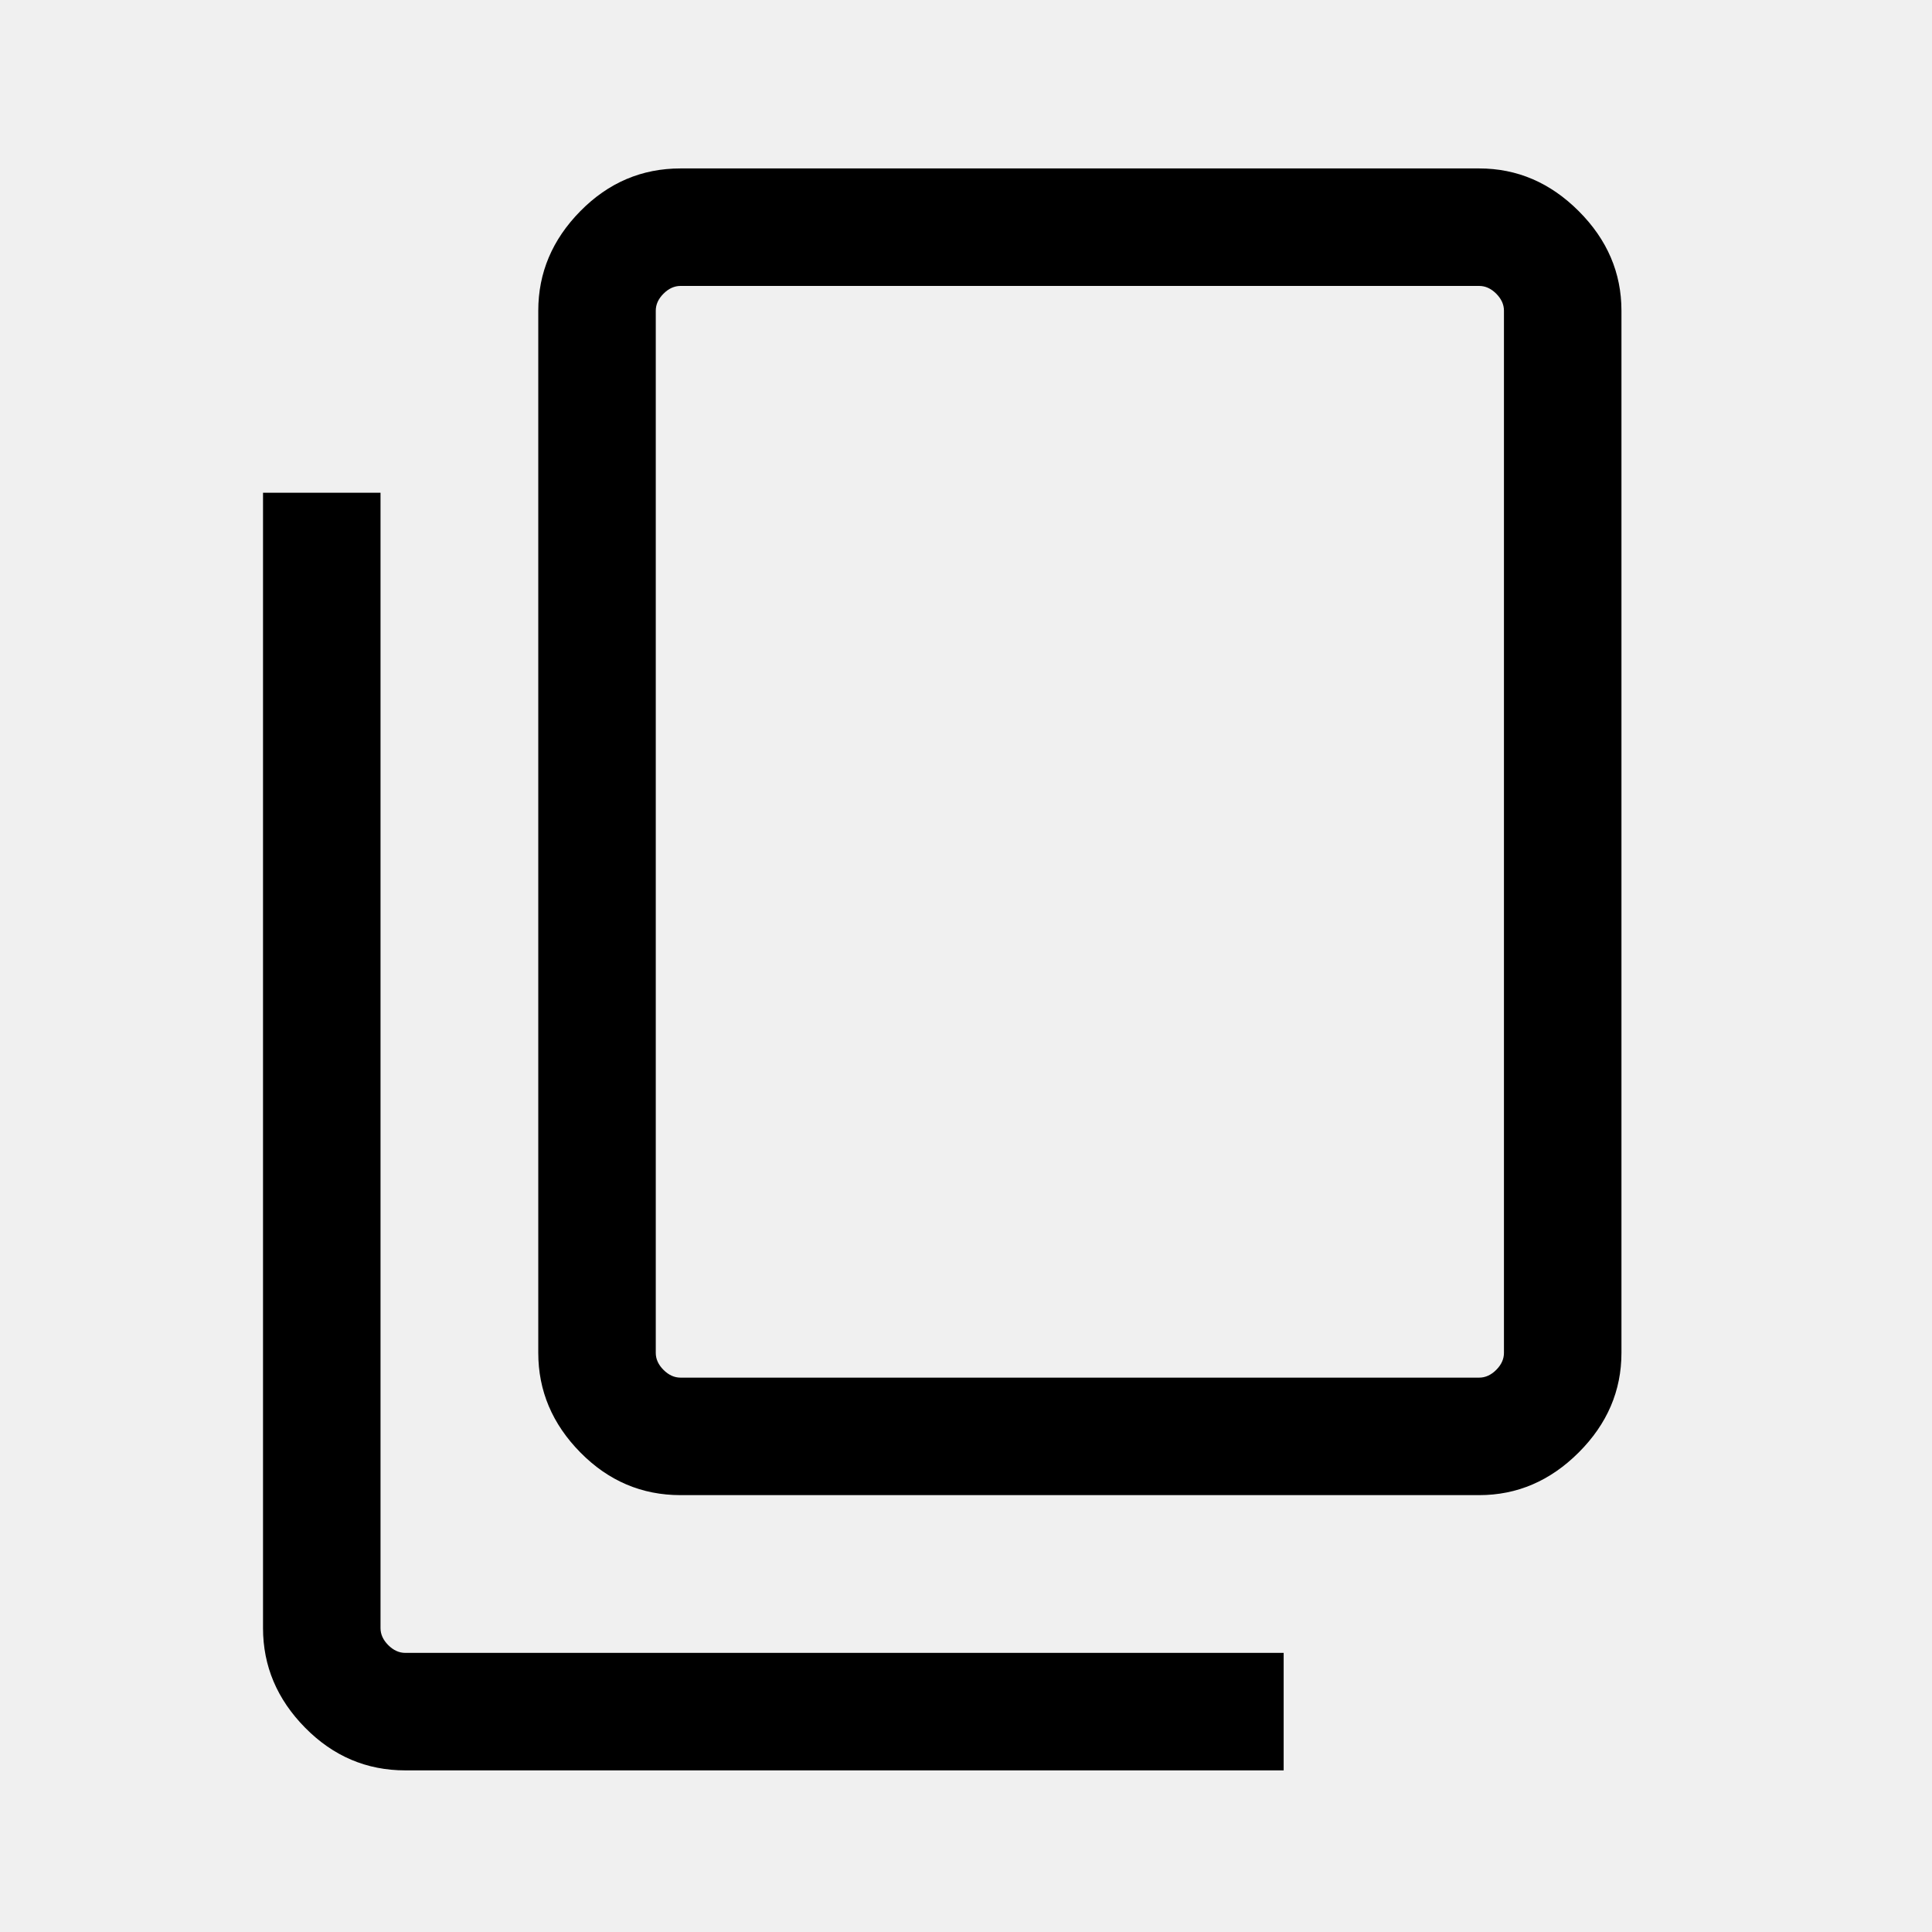
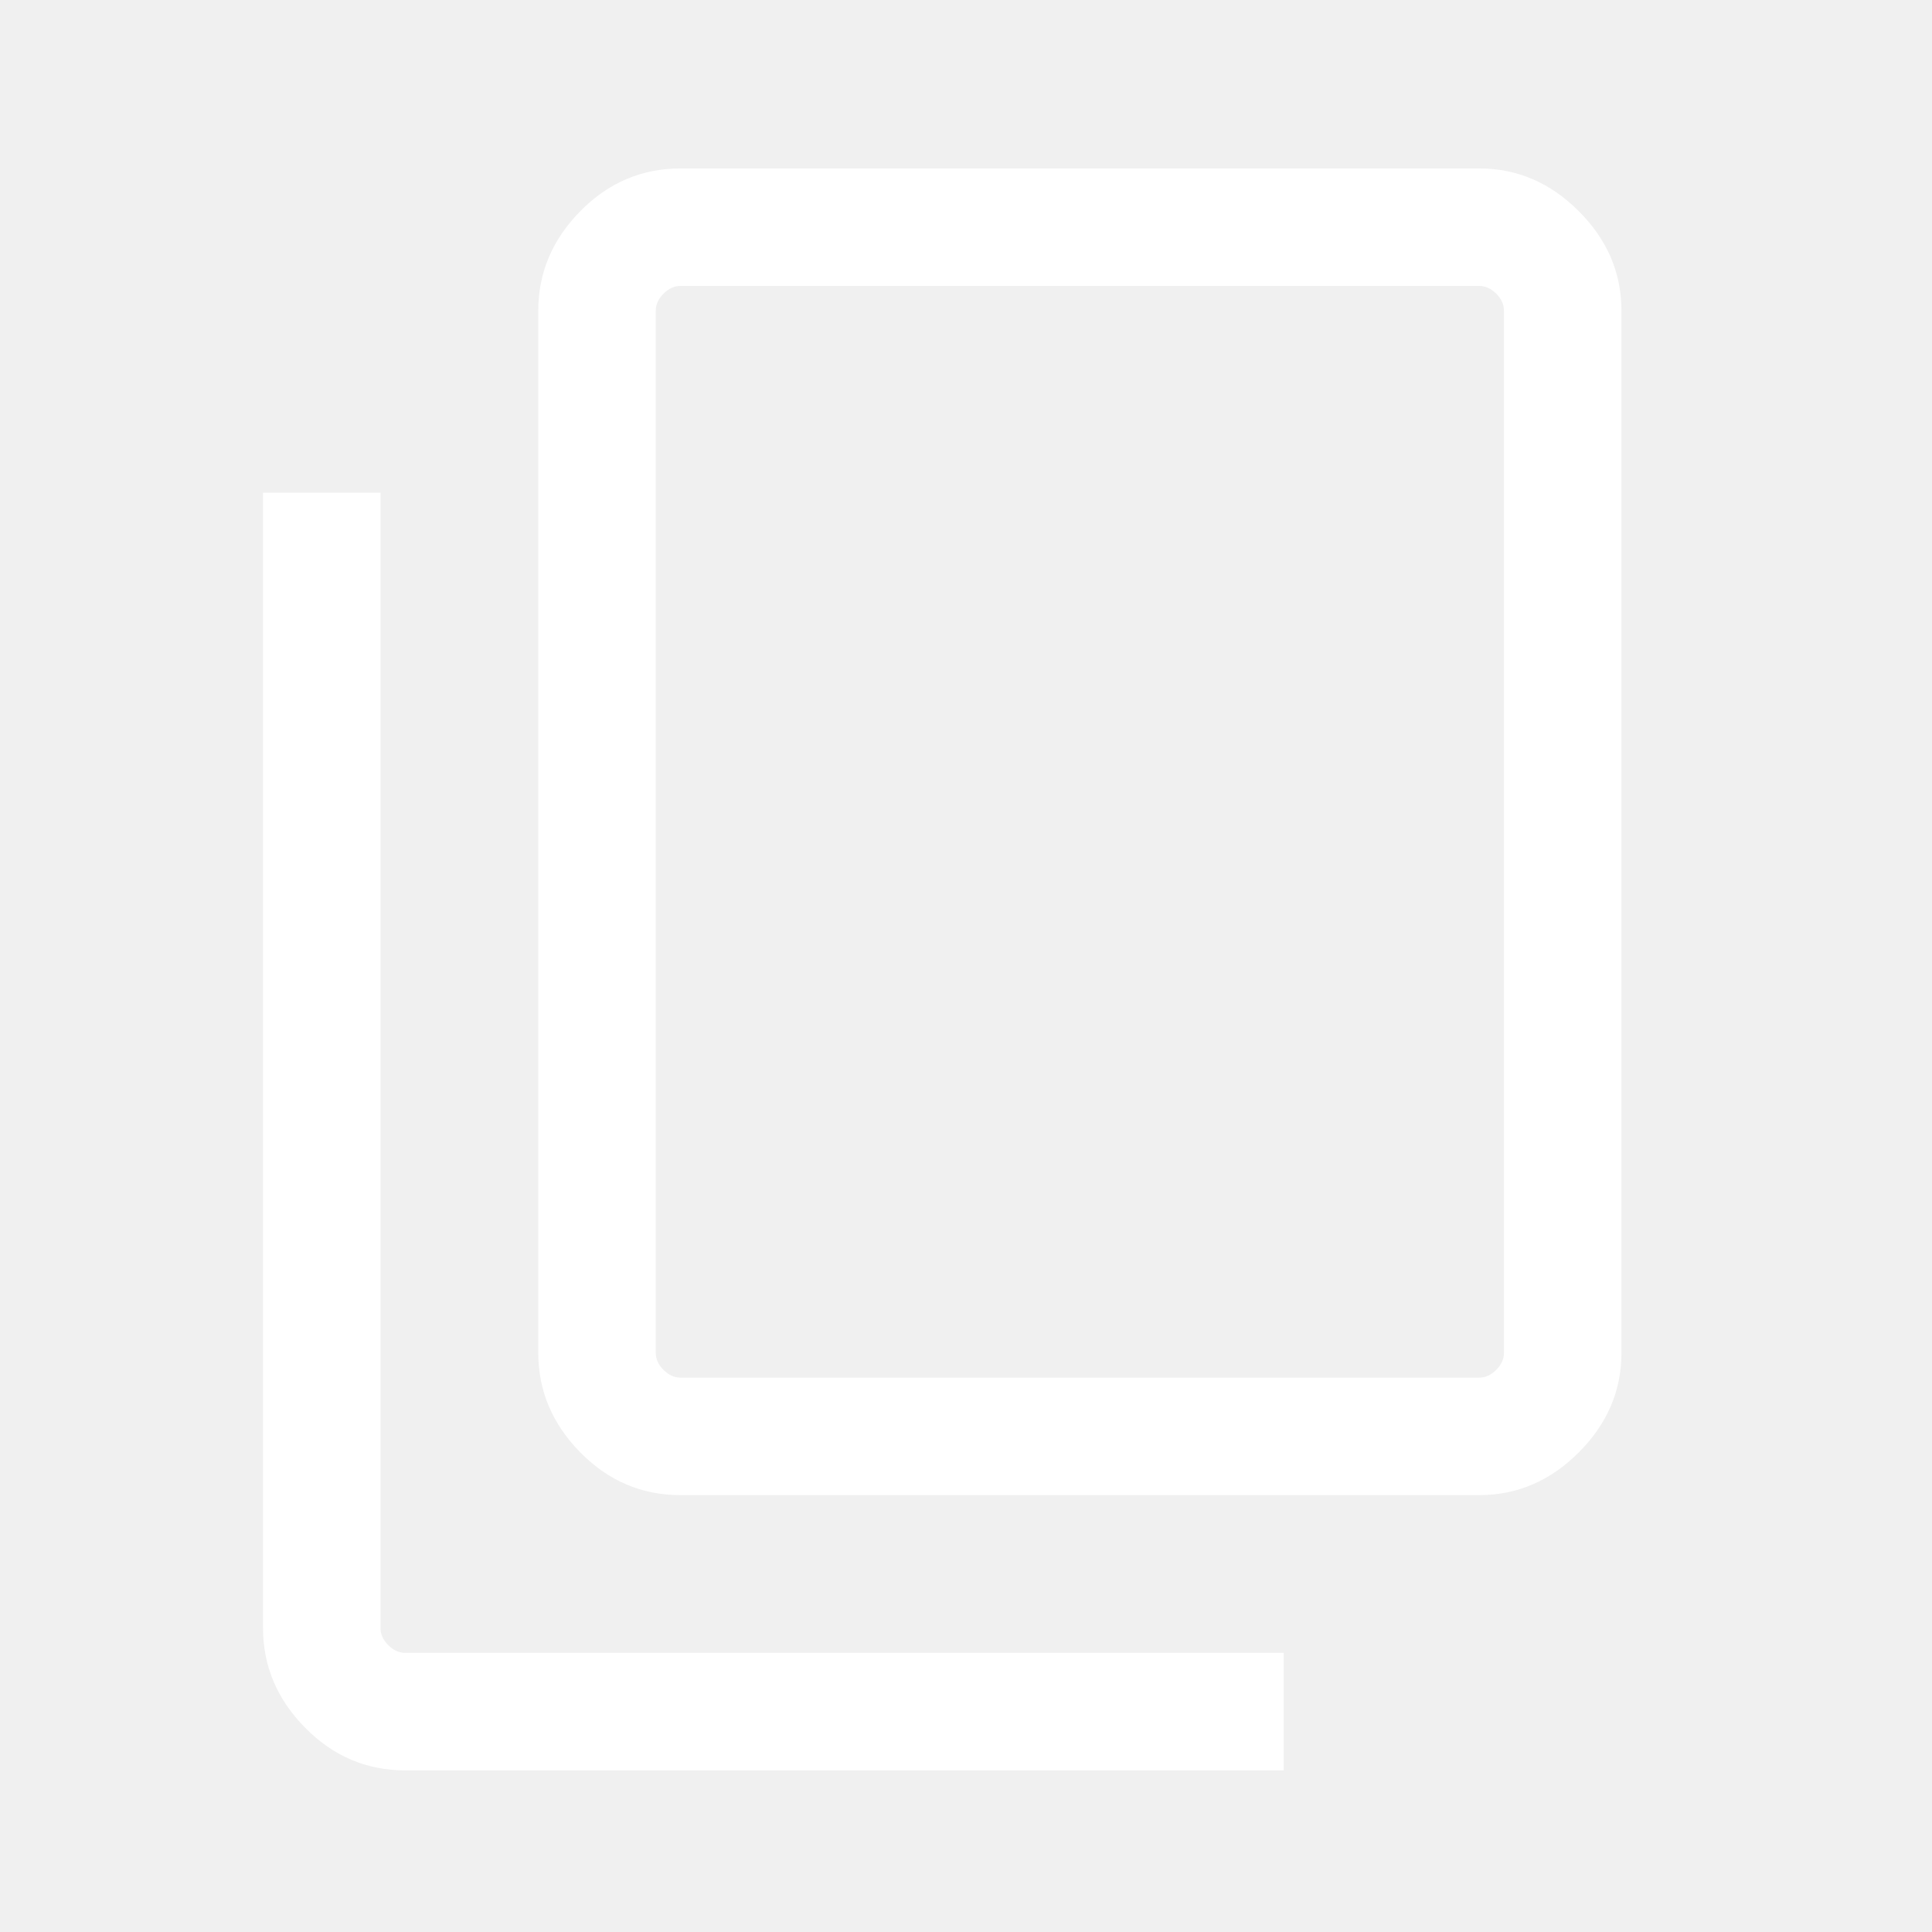
- <svg xmlns="http://www.w3.org/2000/svg" height="24" viewBox="0 -960 960 960" width="24">
+ <svg xmlns="http://www.w3.org/2000/svg" fill="#fff" height="24" viewBox="0 -960 960 960" width="24">
  <path d="M201.387-80.31q-28.891 0-49.792-21.219-20.9-21.219-20.9-49.473v-564.149h58.384v564.149q0 4.616 3.846 8.462 3.846 3.847 8.462 3.847h436.457v58.383H201.387Zm136.769-136.768q-28.892 0-49.792-21.219-20.9-21.22-20.9-49.473v-517.843q0-28.254 20.9-49.473 20.9-21.219 49.792-21.219h396.843q28.253 0 49.472 21.219 21.22 21.219 21.22 49.473v517.843q0 28.253-21.22 49.473-21.219 21.219-49.472 21.219H338.156Zm0-58.384h396.843q4.615 0 8.462-3.846 3.846-3.847 3.846-8.462v-517.843q0-4.616-3.846-8.462-3.847-3.847-8.462-3.847H338.156q-4.616 0-8.462 3.847-3.847 3.846-3.847 8.462v517.843q0 4.615 3.847 8.462 3.846 3.846 8.462 3.846Zm-12.309 0V-817.922-275.462Z" />
</svg>
